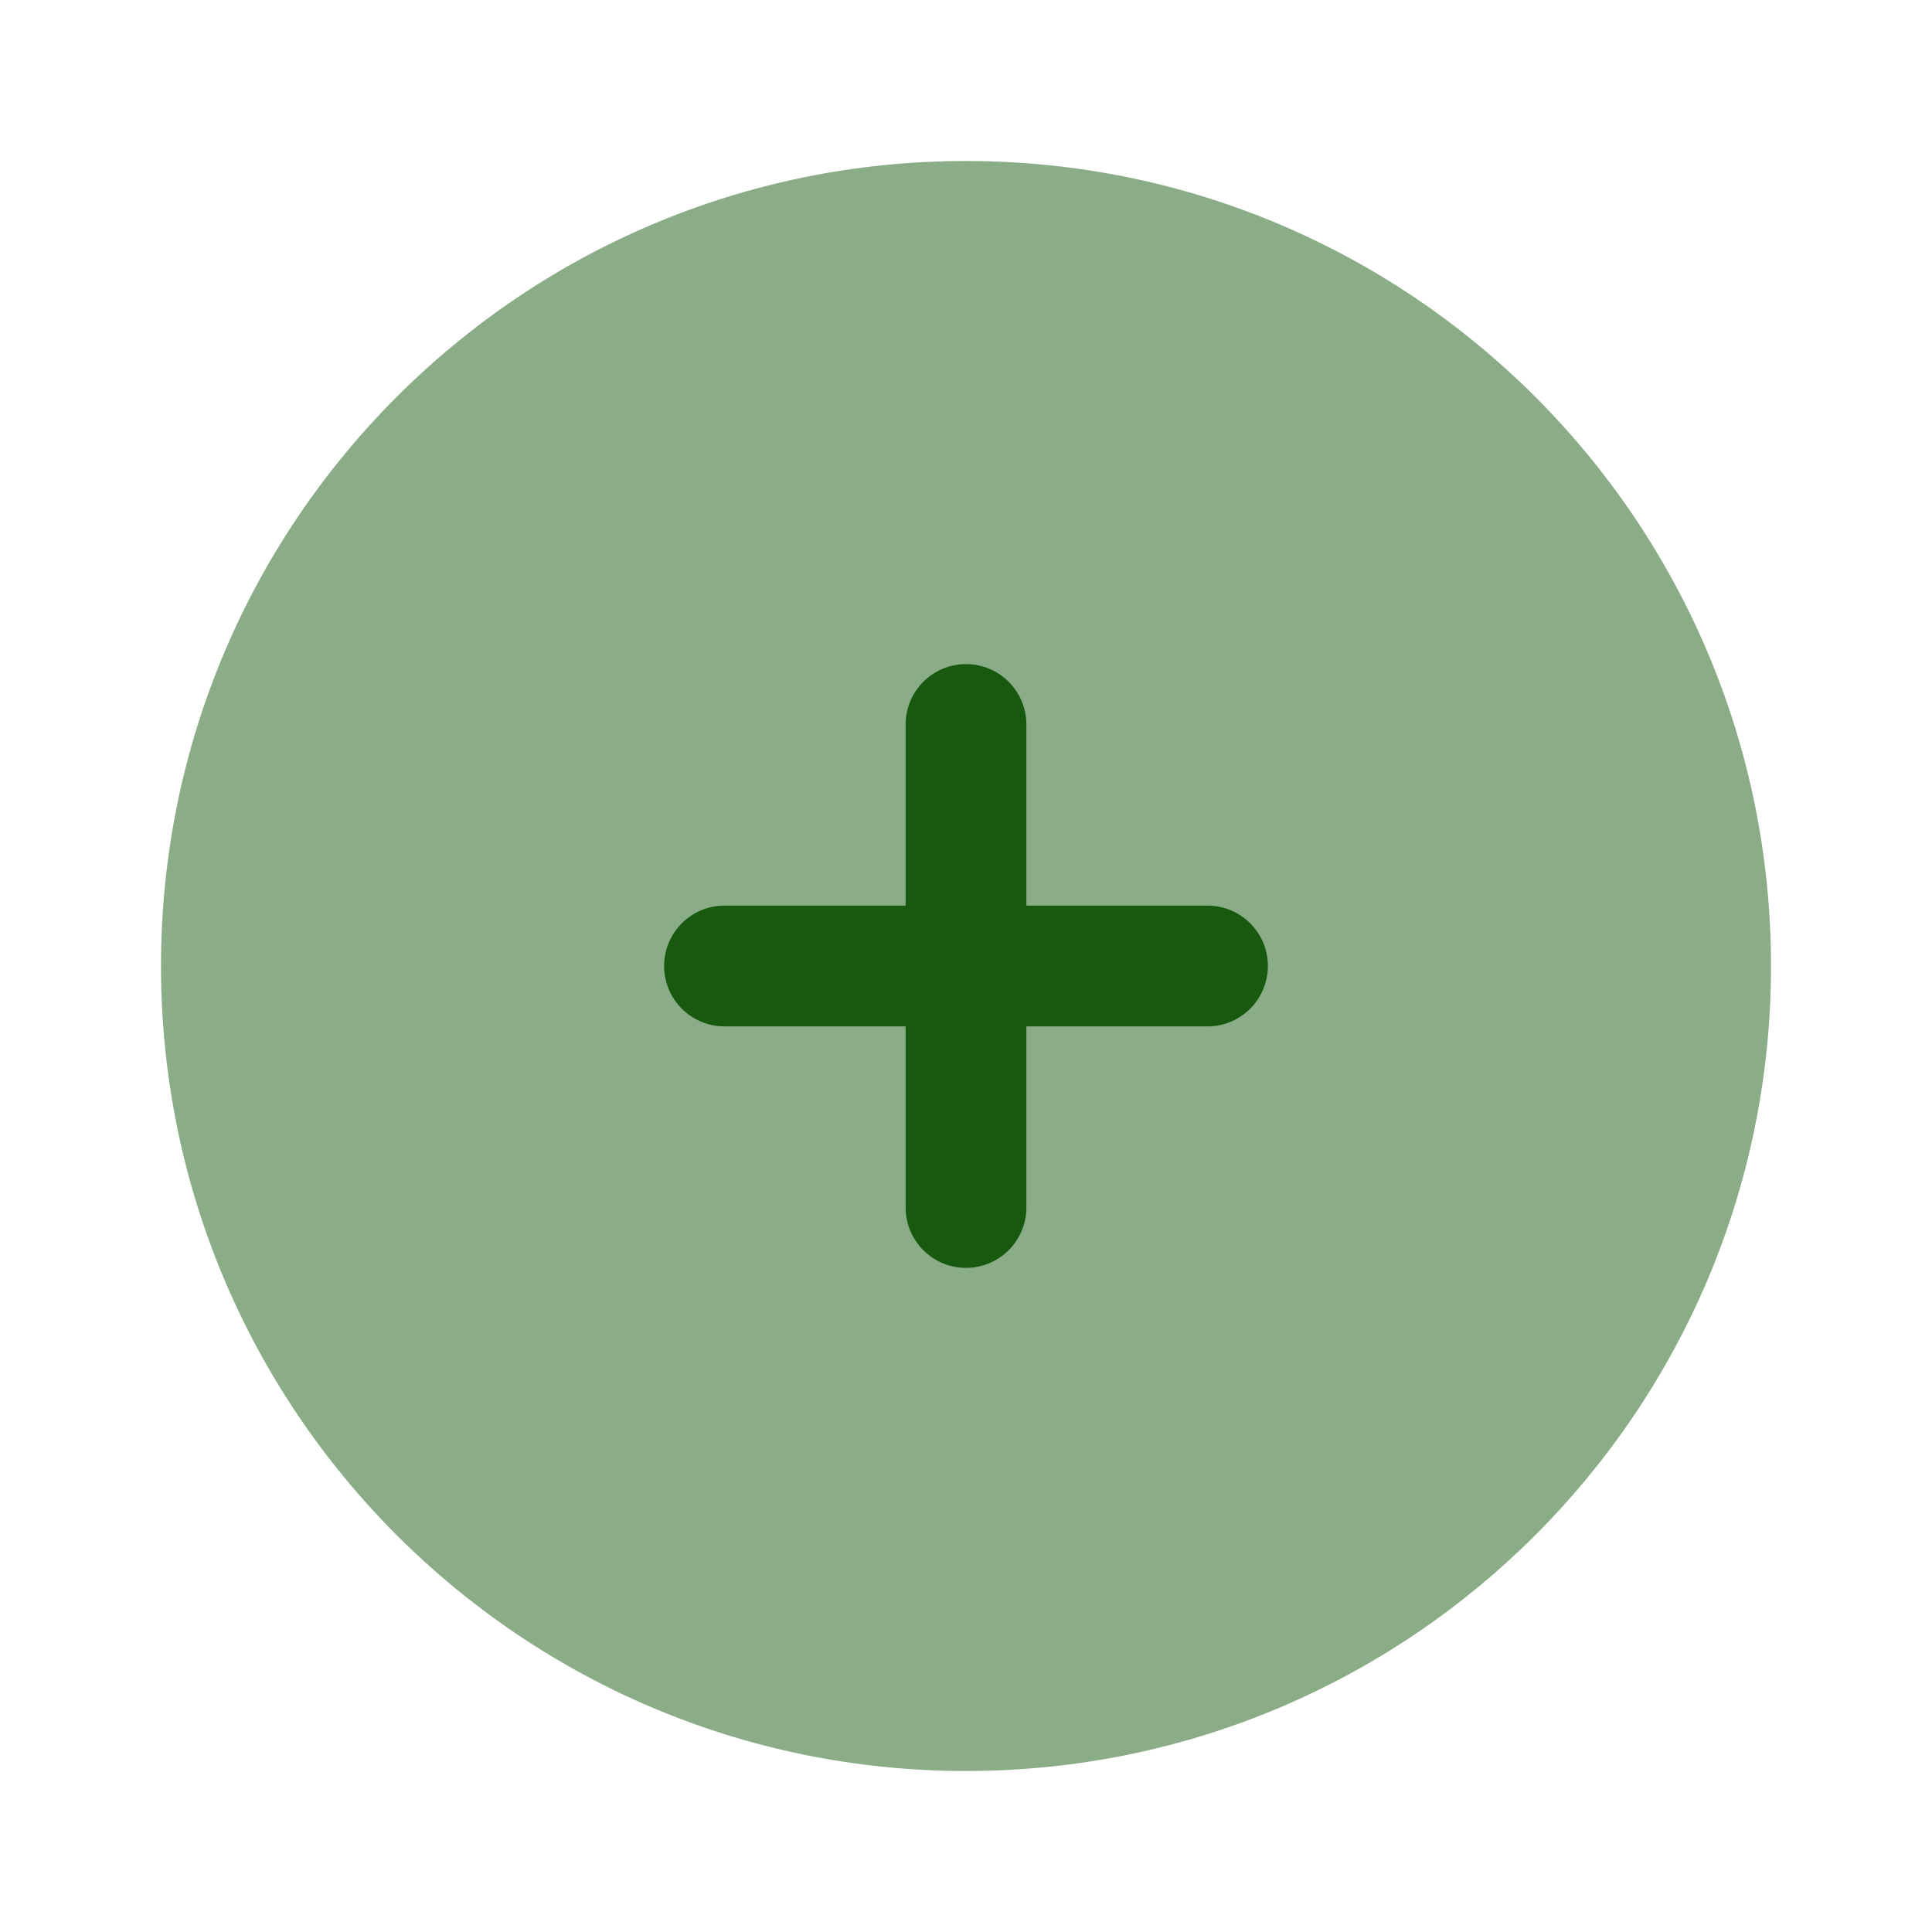
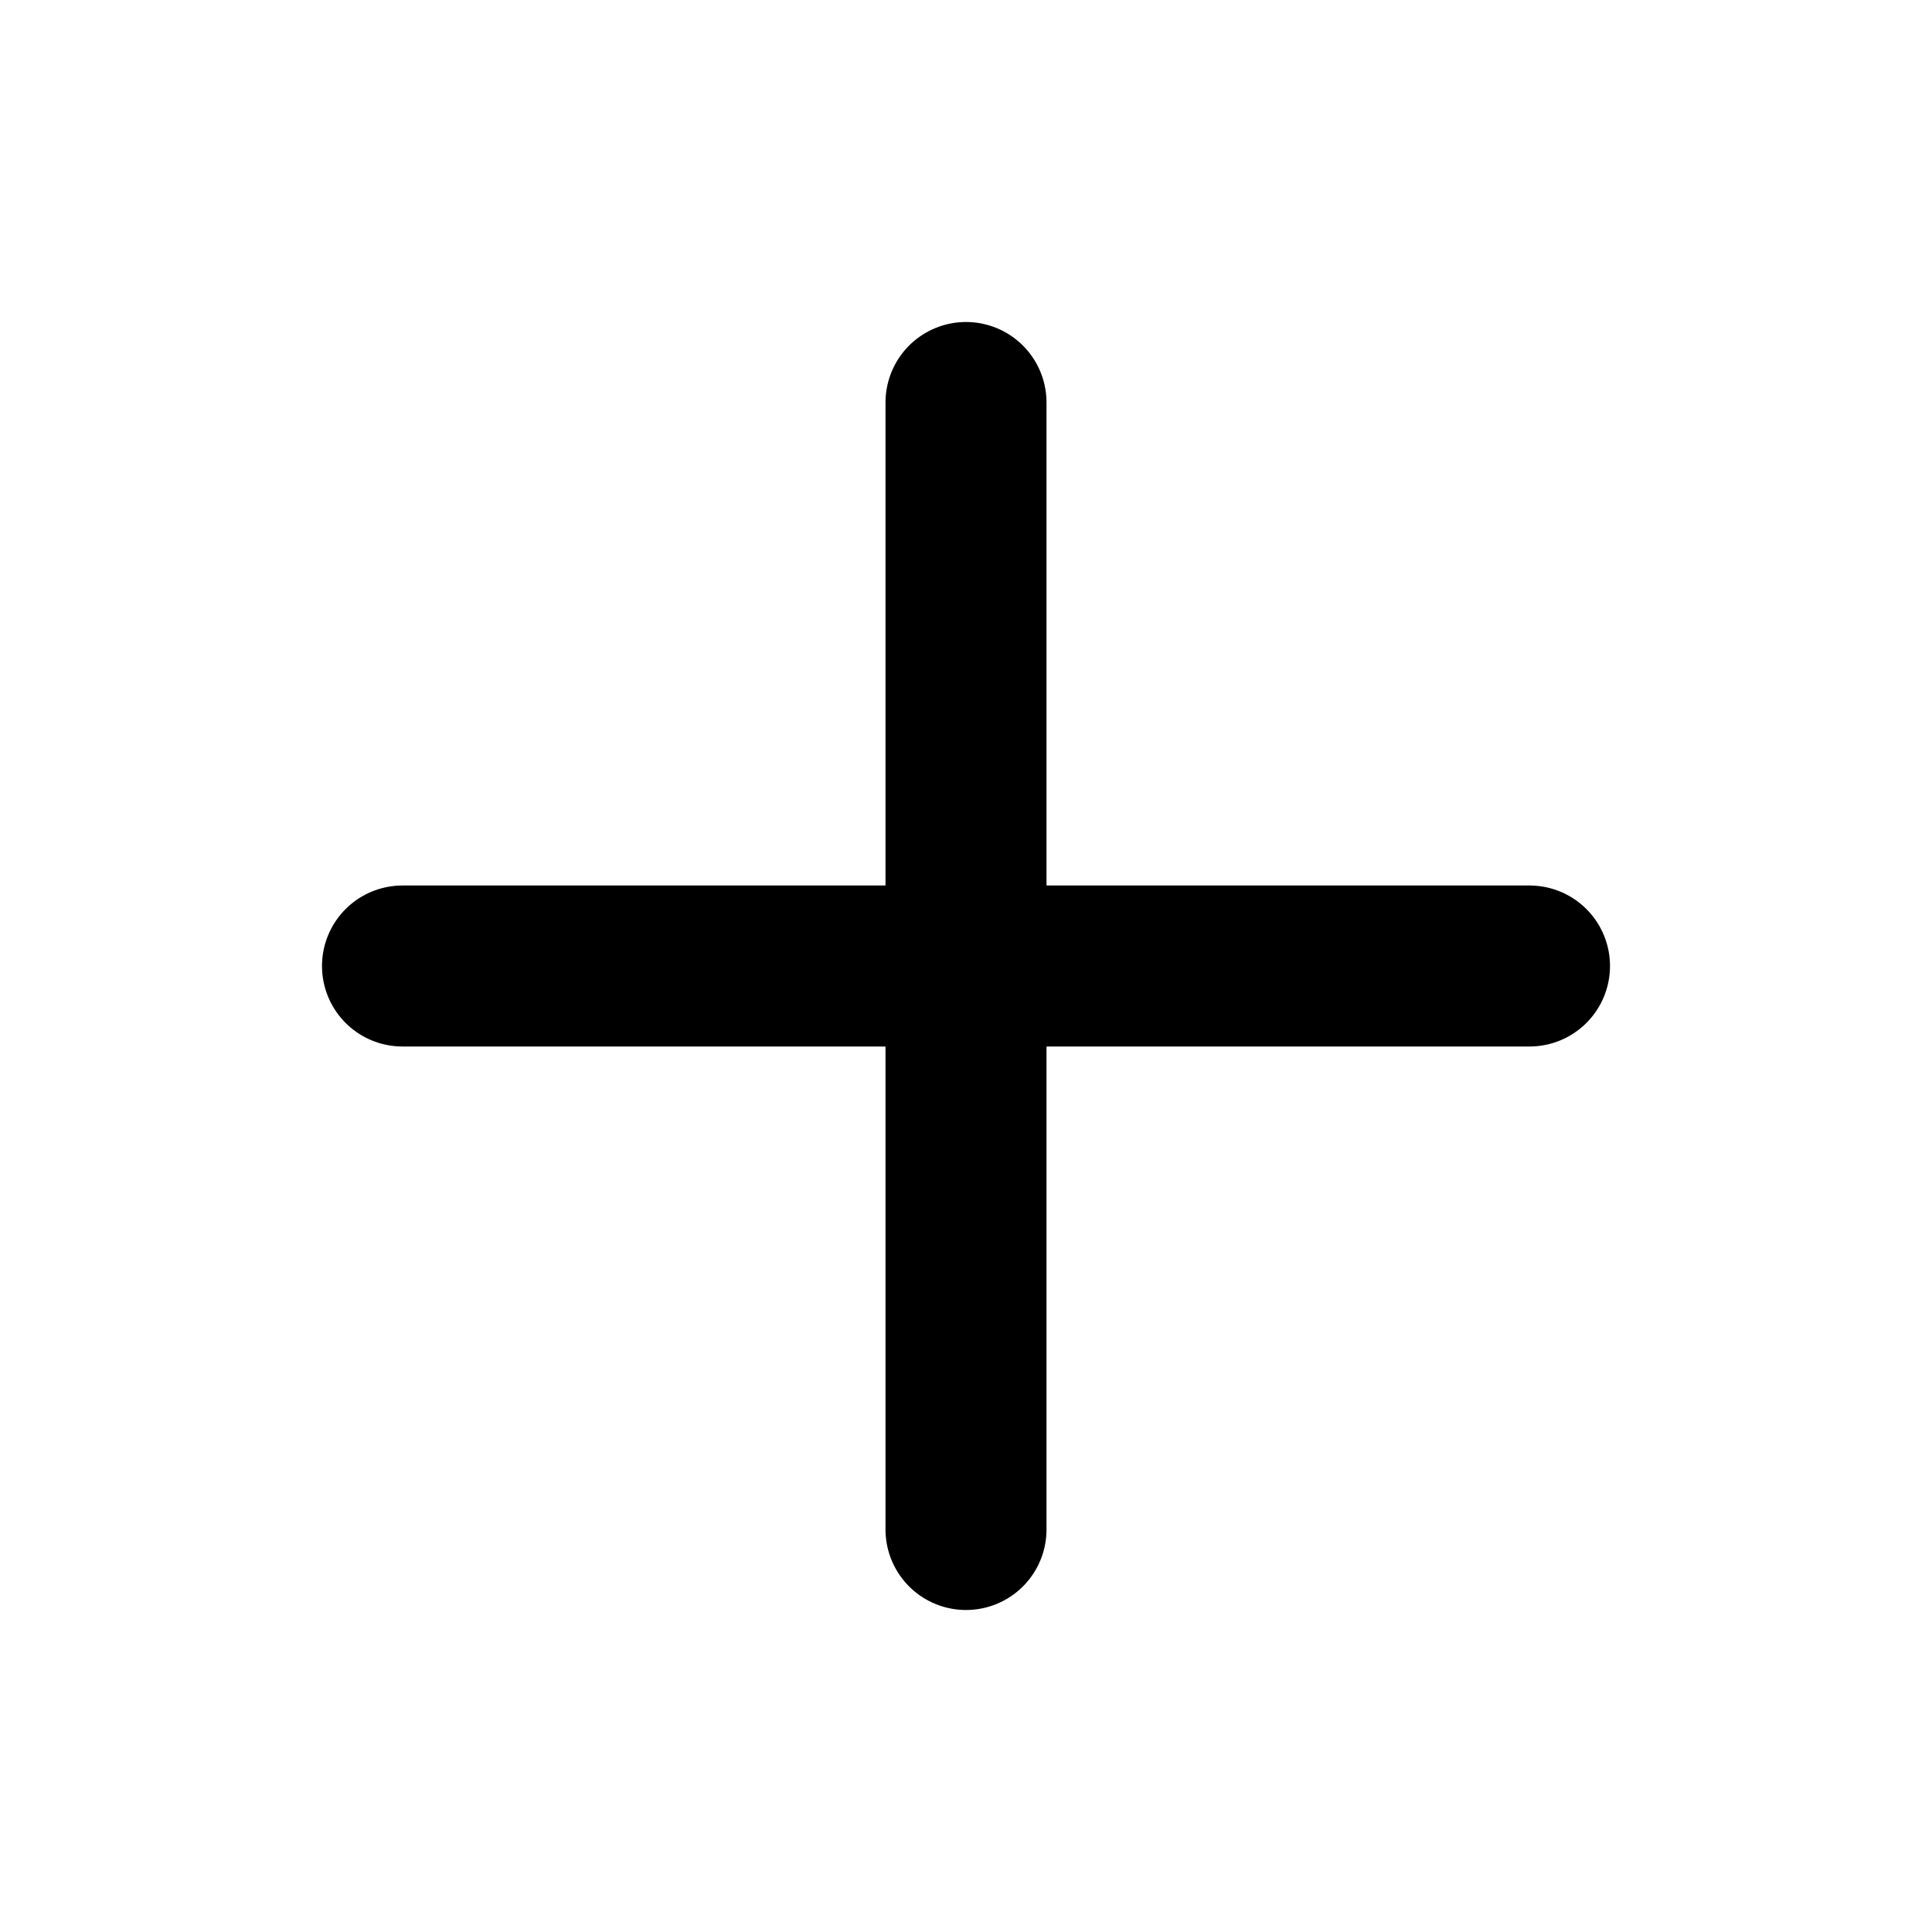
- <svg xmlns="http://www.w3.org/2000/svg" viewBox="0 0 24 24" fill="none">
-   <g id="SVGRepo_bgCarrier" stroke-width="0" />
-   <g id="SVGRepo_tracerCarrier" stroke-linecap="round" stroke-linejoin="round" />
-   <g id="SVGRepo_iconCarrier">
-     <path opacity="0.5" d="M22 12C22 17.523 17.523 22 12 22C6.477 22 2 17.523 2 12C2 6.477 6.477 2 12 2C17.523 2 22 6.477 22 12Z" fill="#16590f" />
-     <path d="M12.75 9C12.75 8.586 12.414 8.25 12 8.25C11.586 8.25 11.25 8.586 11.25 9L11.25 11.25H9C8.586 11.25 8.25 11.586 8.25 12C8.25 12.414 8.586 12.75 9 12.75H11.25V15C11.25 15.414 11.586 15.75 12 15.75C12.414 15.75 12.75 15.414 12.75 15L12.75 12.75H15C15.414 12.75 15.75 12.414 15.75 12C15.75 11.586 15.414 11.25 15 11.25H12.75V9Z" fill="#16590f" />
-   </g>
+ <svg xmlns="http://www.w3.org/2000/svg" class="w-6 h-6 text-gray-800 dark:text-white" aria-hidden="true" width="24" height="24" fill="none" viewBox="0 0 24 24">
+   <path stroke="currentColor" stroke-linecap="round" stroke-linejoin="round" stroke-width="2" d="M5 12h14m-7 7V5" />
</svg>
